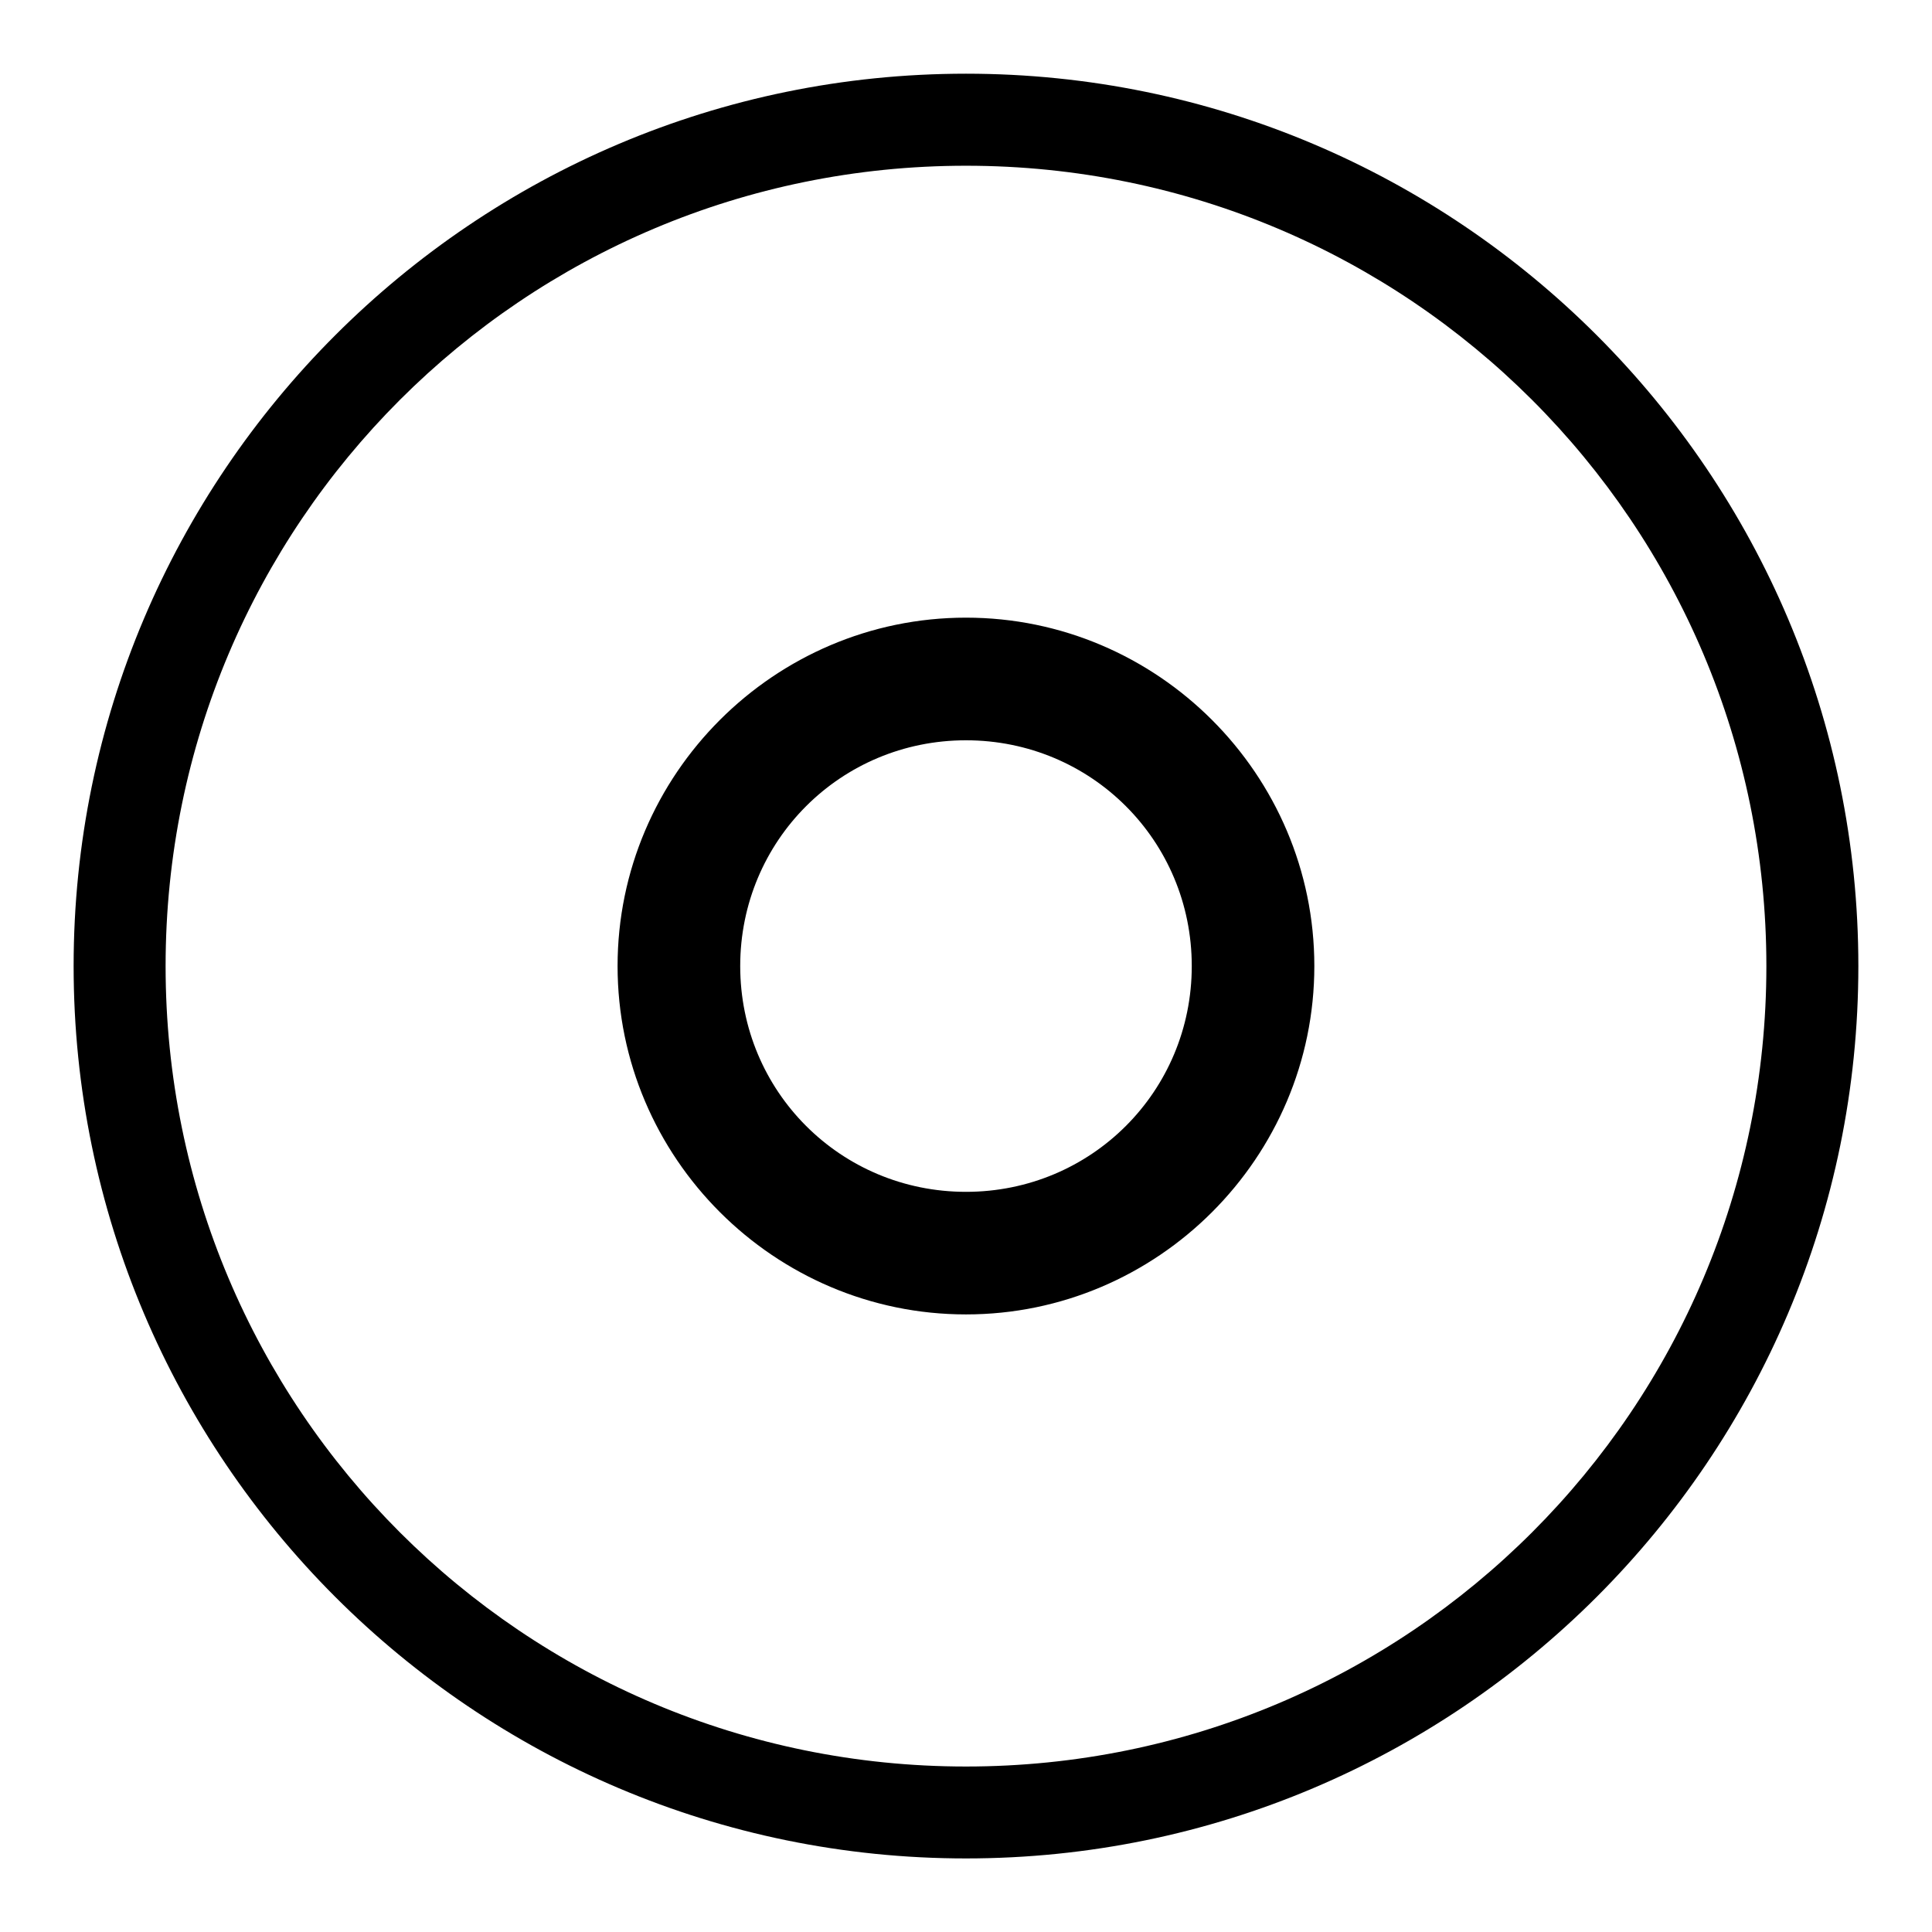
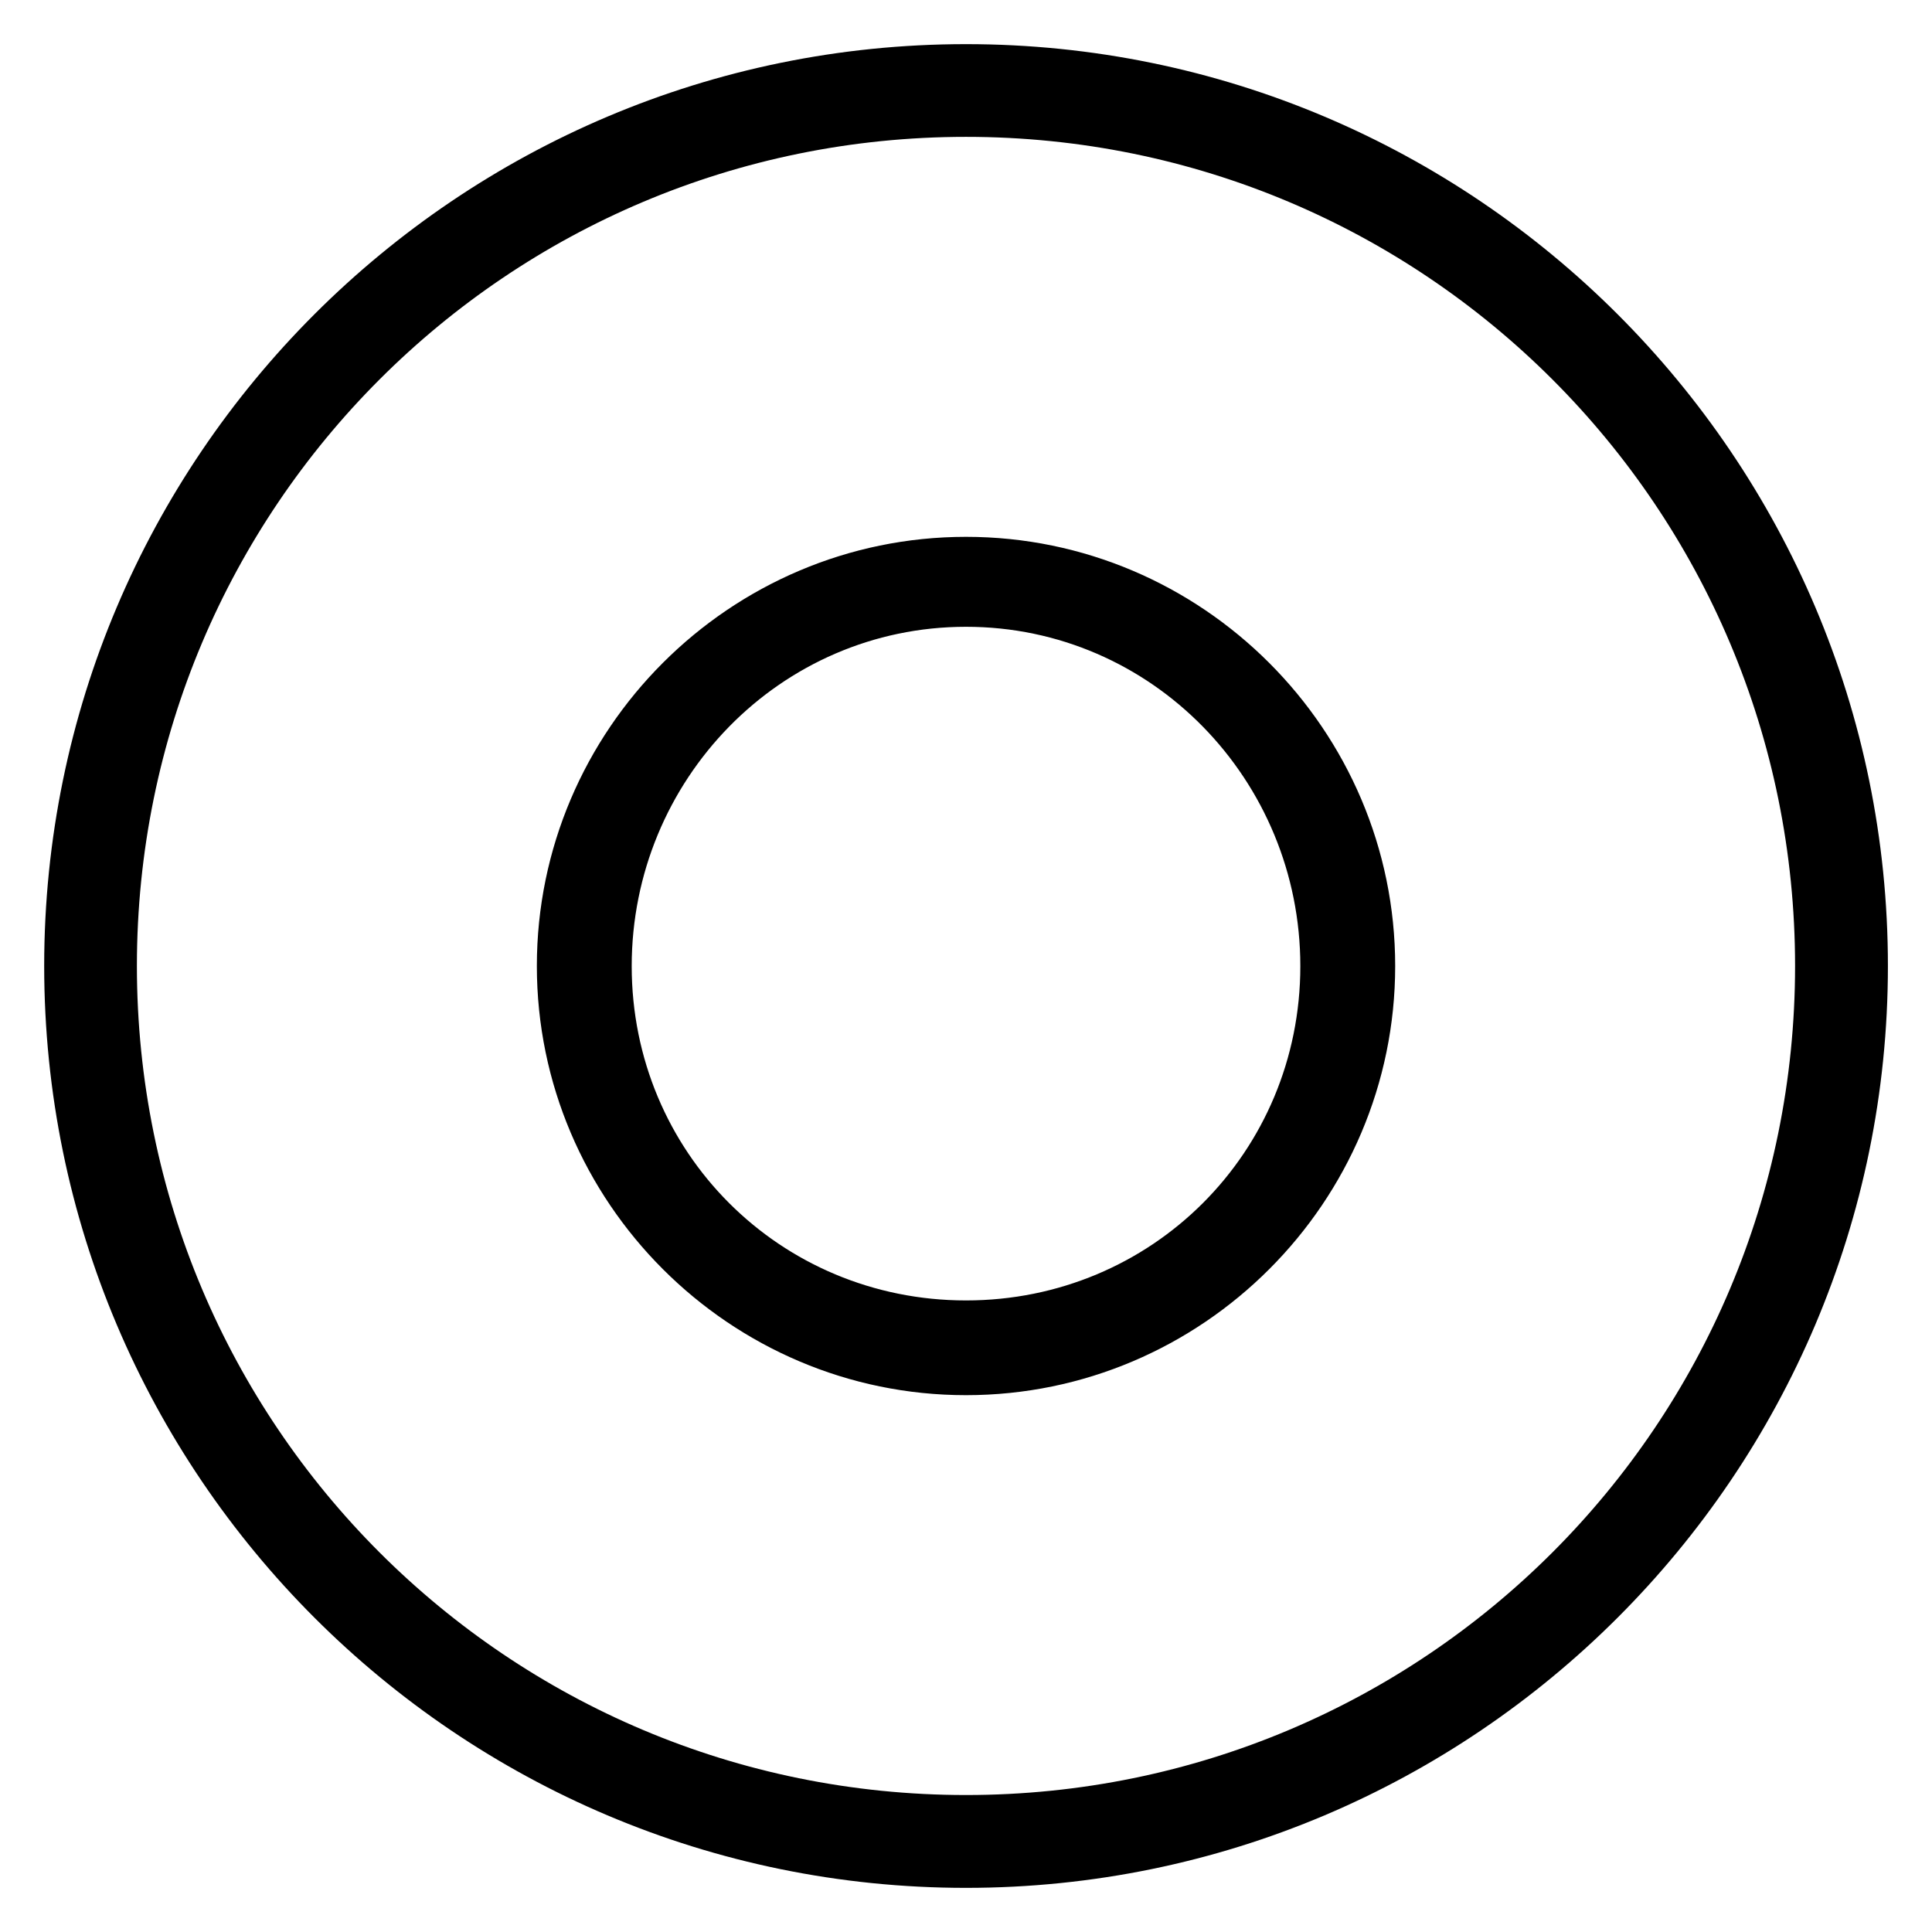
<svg xmlns="http://www.w3.org/2000/svg" width="1000" height="1000" id="svg3288" version="1.1">
  <defs id="defs3290" />
  <g id="layer1" transform="translate(0,-52.36218)">
    <g transform="matrix(41.66667,0,0,41.66667,-14546.126,-28732.146)" id="g5504">
      <g transform="translate(-50.51743,-0.5150099)" id="g5522">
        <g transform="matrix(0.761719,0,0,0.761719,164.5965,154.2847)" id="g5972">
-           <path id="path5611" style="color:#000000;font-style:normal;font-variant:normal;font-weight:normal;font-stretch:normal;font-size:medium;line-height:normal;font-family:sans-serif;text-indent:0;text-align:start;text-decoration:none;text-decoration-line:none;text-decoration-style:solid;text-decoration-color:#000000;letter-spacing:normal;word-spacing:normal;text-transform:none;direction:ltr;block-progression:tb;writing-mode:lr-tb;baseline-shift:baseline;text-anchor:start;white-space:normal;clip-rule:nonzero;display:inline;overflow:visible;visibility:visible;opacity:1;isolation:auto;mix-blend-mode:normal;color-interpolation:sRGB;color-interpolation-filters:linearRGB;solid-color:#000000;solid-opacity:1;fill:#000000;fill-opacity:1;fill-rule:nonzero;stroke:none;stroke-width:2;stroke-linecap:square;stroke-linejoin:miter;stroke-miterlimit:4;stroke-dasharray:none;stroke-dashoffset:0;stroke-opacity:1;color-rendering:auto;image-rendering:auto;shape-rendering:auto;text-rendering:auto;enable-background:accumulate" d="m 324.303,715.134 c -3.126,0 -5.682,2.555 -5.682,5.682 0,3.126 2.555,5.681 5.682,5.681 3.126,0 5.681,-2.555 5.681,-5.681 0,-3.126 -2.555,-5.682 -5.681,-5.682 z m 0,2 c 2.044,0 3.682,1.638 3.682,3.682 0,2.044 -1.638,3.682 -3.682,3.682 -2.044,0 -3.682,-1.638 -3.682,-3.682 0,-2.044 1.638,-3.682 3.682,-3.682 z m 0,-10.871 c -8.028,0 -14.553,6.525 -14.553,14.553 0,8.028 6.525,14.553 14.553,14.553 8.028,0 14.553,-6.525 14.553,-14.553 0,-8.028 -6.524,-14.553 -14.553,-14.553 z m 0,1.501 c 7.217,0 13.053,5.835 13.053,13.053 0,7.217 -5.835,13.053 -13.053,13.053 -7.218,0 -13.053,-5.835 -13.053,-13.053 0,-7.218 5.835,-13.053 13.053,-13.053 z" />
+           <path id="path4146" style="color:#000000;font-style:normal;font-variant:normal;font-weight:normal;font-stretch:normal;font-size:medium;line-height:normal;font-family:sans-serif;text-indent:0;text-align:start;text-decoration:none;text-decoration-line:none;text-decoration-style:solid;text-decoration-color:#000000;letter-spacing:normal;word-spacing:normal;text-transform:none;direction:ltr;block-progression:tb;writing-mode:lr-tb;baseline-shift:baseline;text-anchor:start;white-space:normal;clip-rule:nonzero;display:inline;overflow:visible;visibility:visible;opacity:1;isolation:auto;mix-blend-mode:normal;color-interpolation:sRGB;color-interpolation-filters:linearRGB;solid-color:#000000;solid-opacity:1;fill:#000000;fill-opacity:1;fill-rule:nonzero;stroke:none;stroke-width:1.512;stroke-linecap:round;stroke-linejoin:miter;stroke-miterlimit:4;stroke-dasharray:none;stroke-dashoffset:0.85;stroke-opacity:1;color-rendering:auto;image-rendering:auto;shape-rendering:auto;text-rendering:auto;enable-background:accumulate" d="m 324.303,705.781 c -8.294,0 -15.033,6.739 -15.033,15.033 0,8.294 6.739,15.035 15.033,15.035 8.294,0 15.035,-6.741 15.035,-15.035 0,-8.294 -6.741,-15.033 -15.035,-15.033 z m 0,1.512 c 7.477,0 13.521,6.045 13.521,13.521 0,7.477 -6.045,13.521 -13.521,13.521 -7.477,0 -13.521,-6.045 -13.521,-13.521 0,-7.477 6.045,-13.521 13.521,-13.521 z m 5.1e-4,6.523 c -3.85,0 -6.999,3.146 -6.999,6.999 0,3.85 3.146,6.999 6.999,6.999 3.854,0 6.999,-3.146 6.999,-6.999 0,-3.85 -3.146,-6.999 -6.999,-6.999 z m 0,1.467 c 3.033,0 5.452,2.5 5.452,5.534 0,3.033 -2.417,5.452 -5.452,5.452 -3.033,0 -5.452,-2.417 -5.452,-5.452 0,-3.033 2.417,-5.534 5.452,-5.534 z" />
        </g>
      </g>
    </g>
  </g>
</svg>
